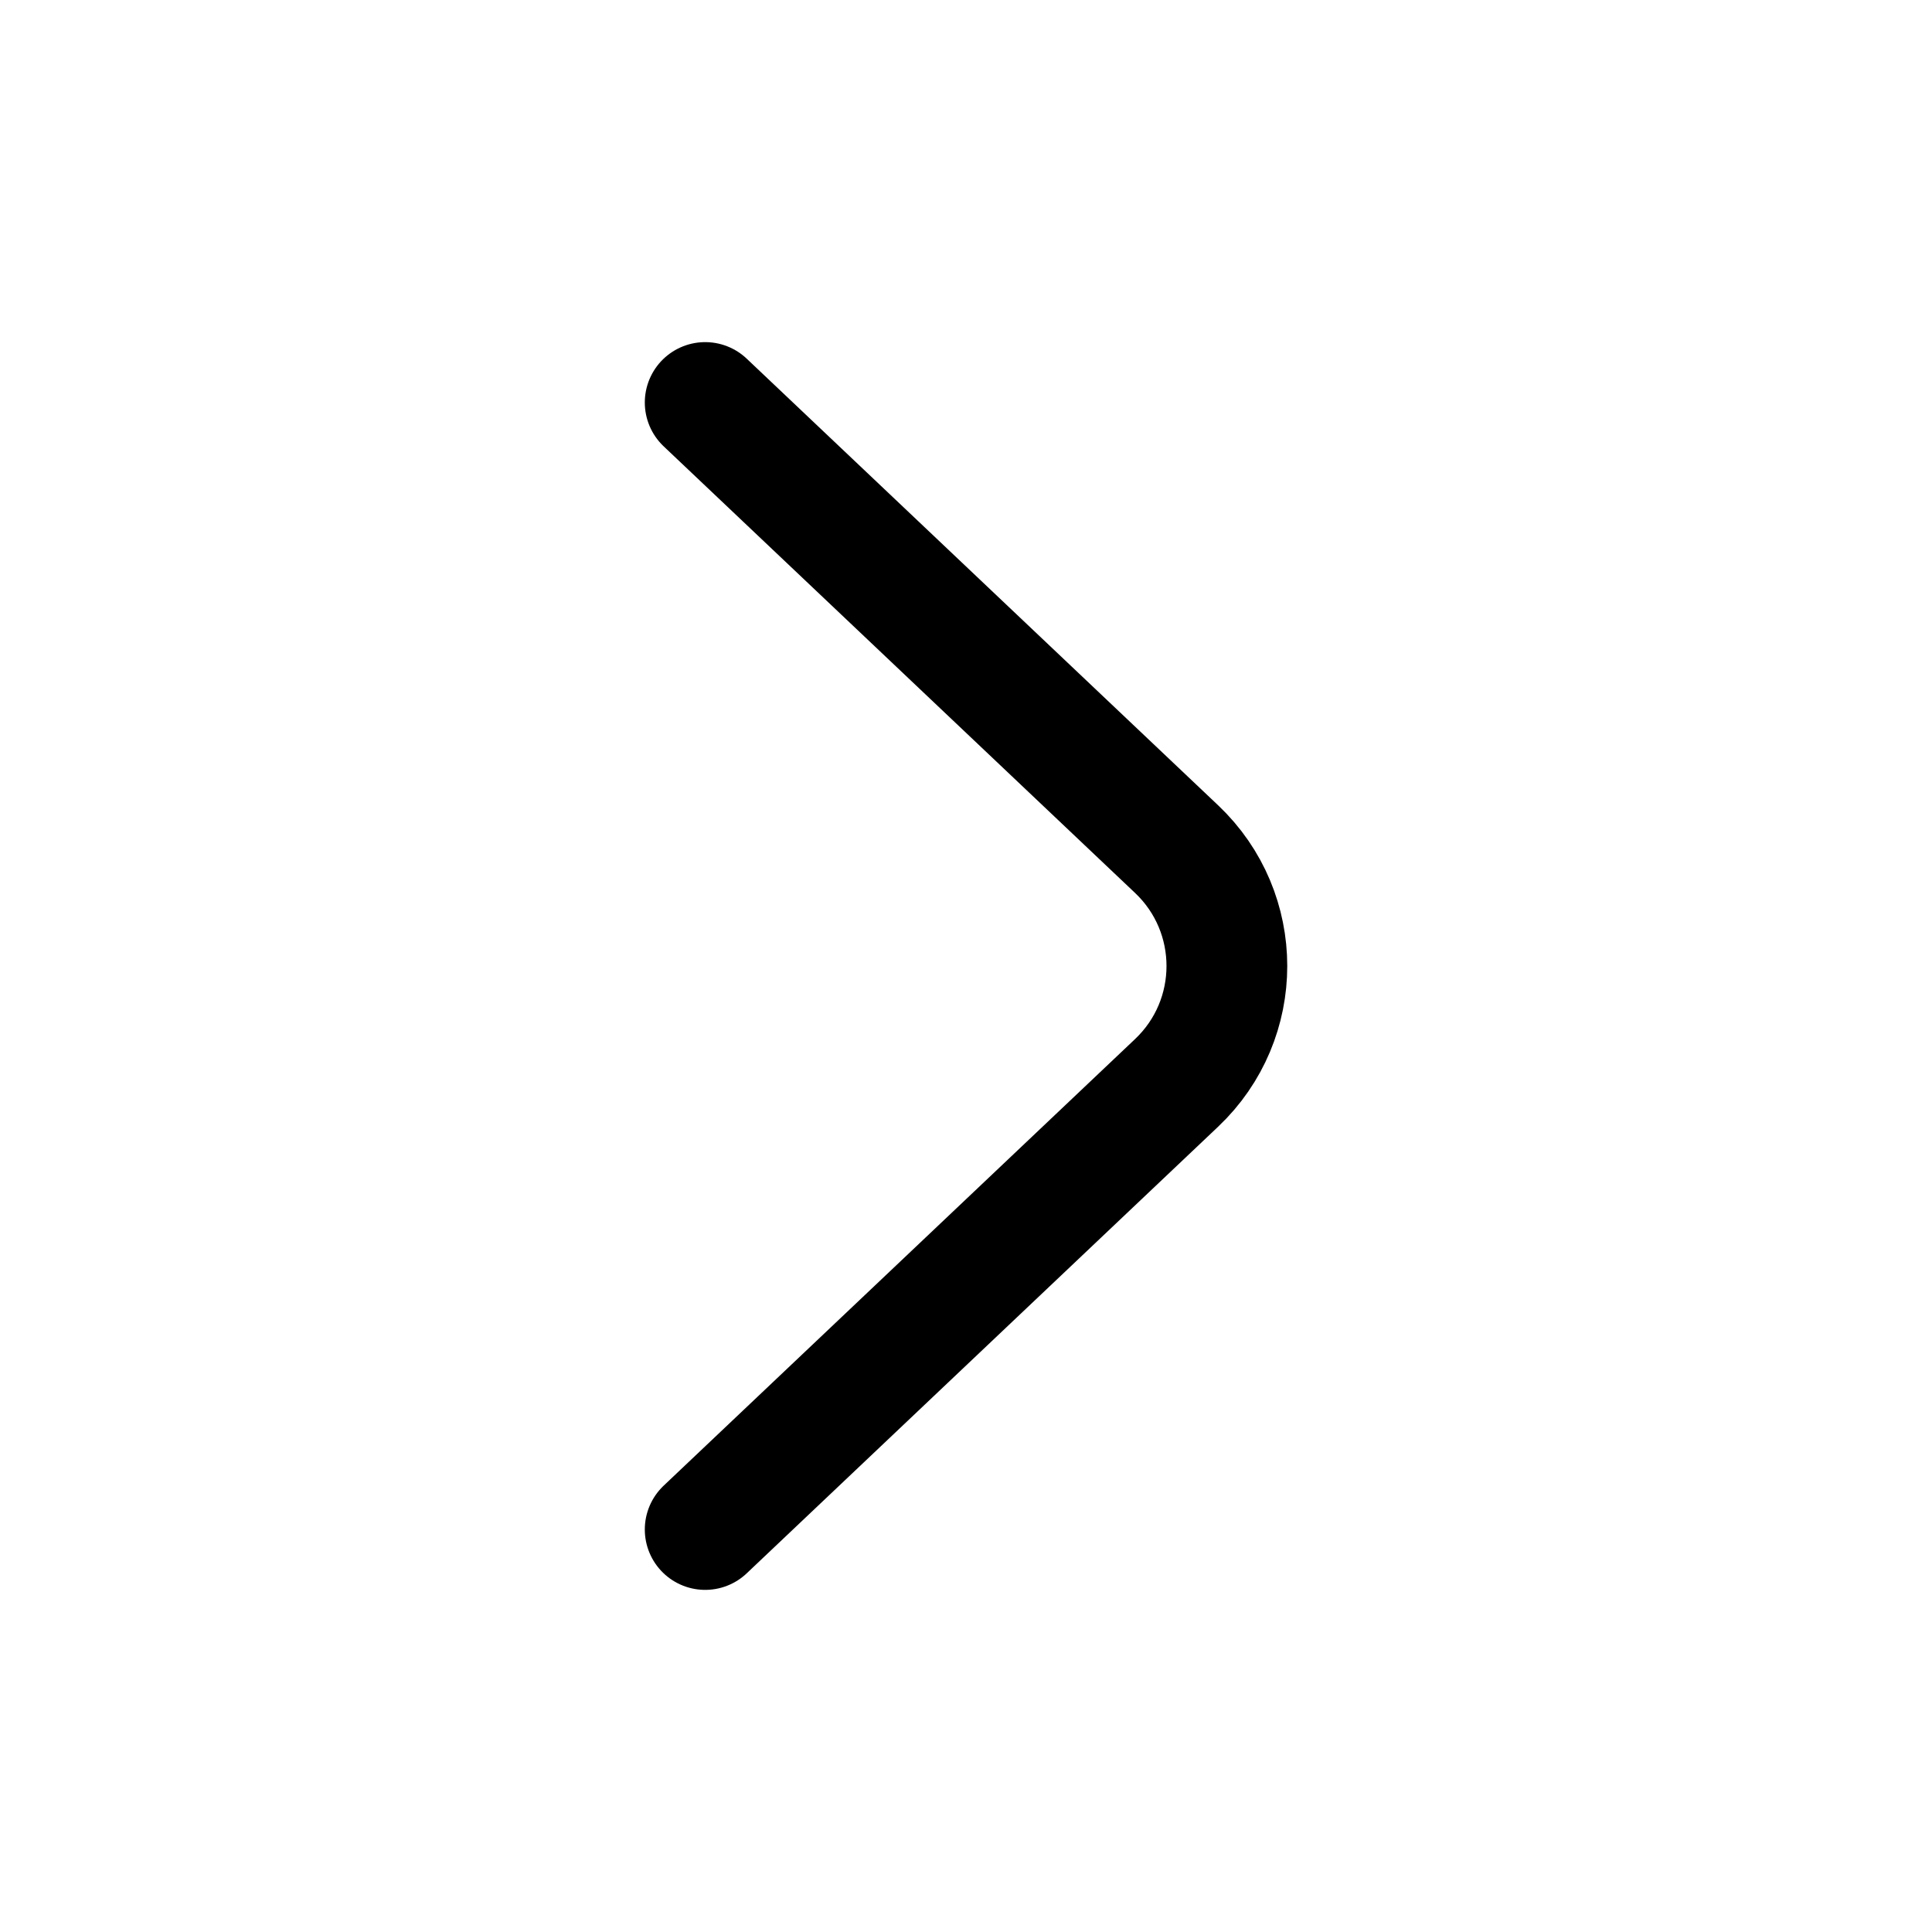
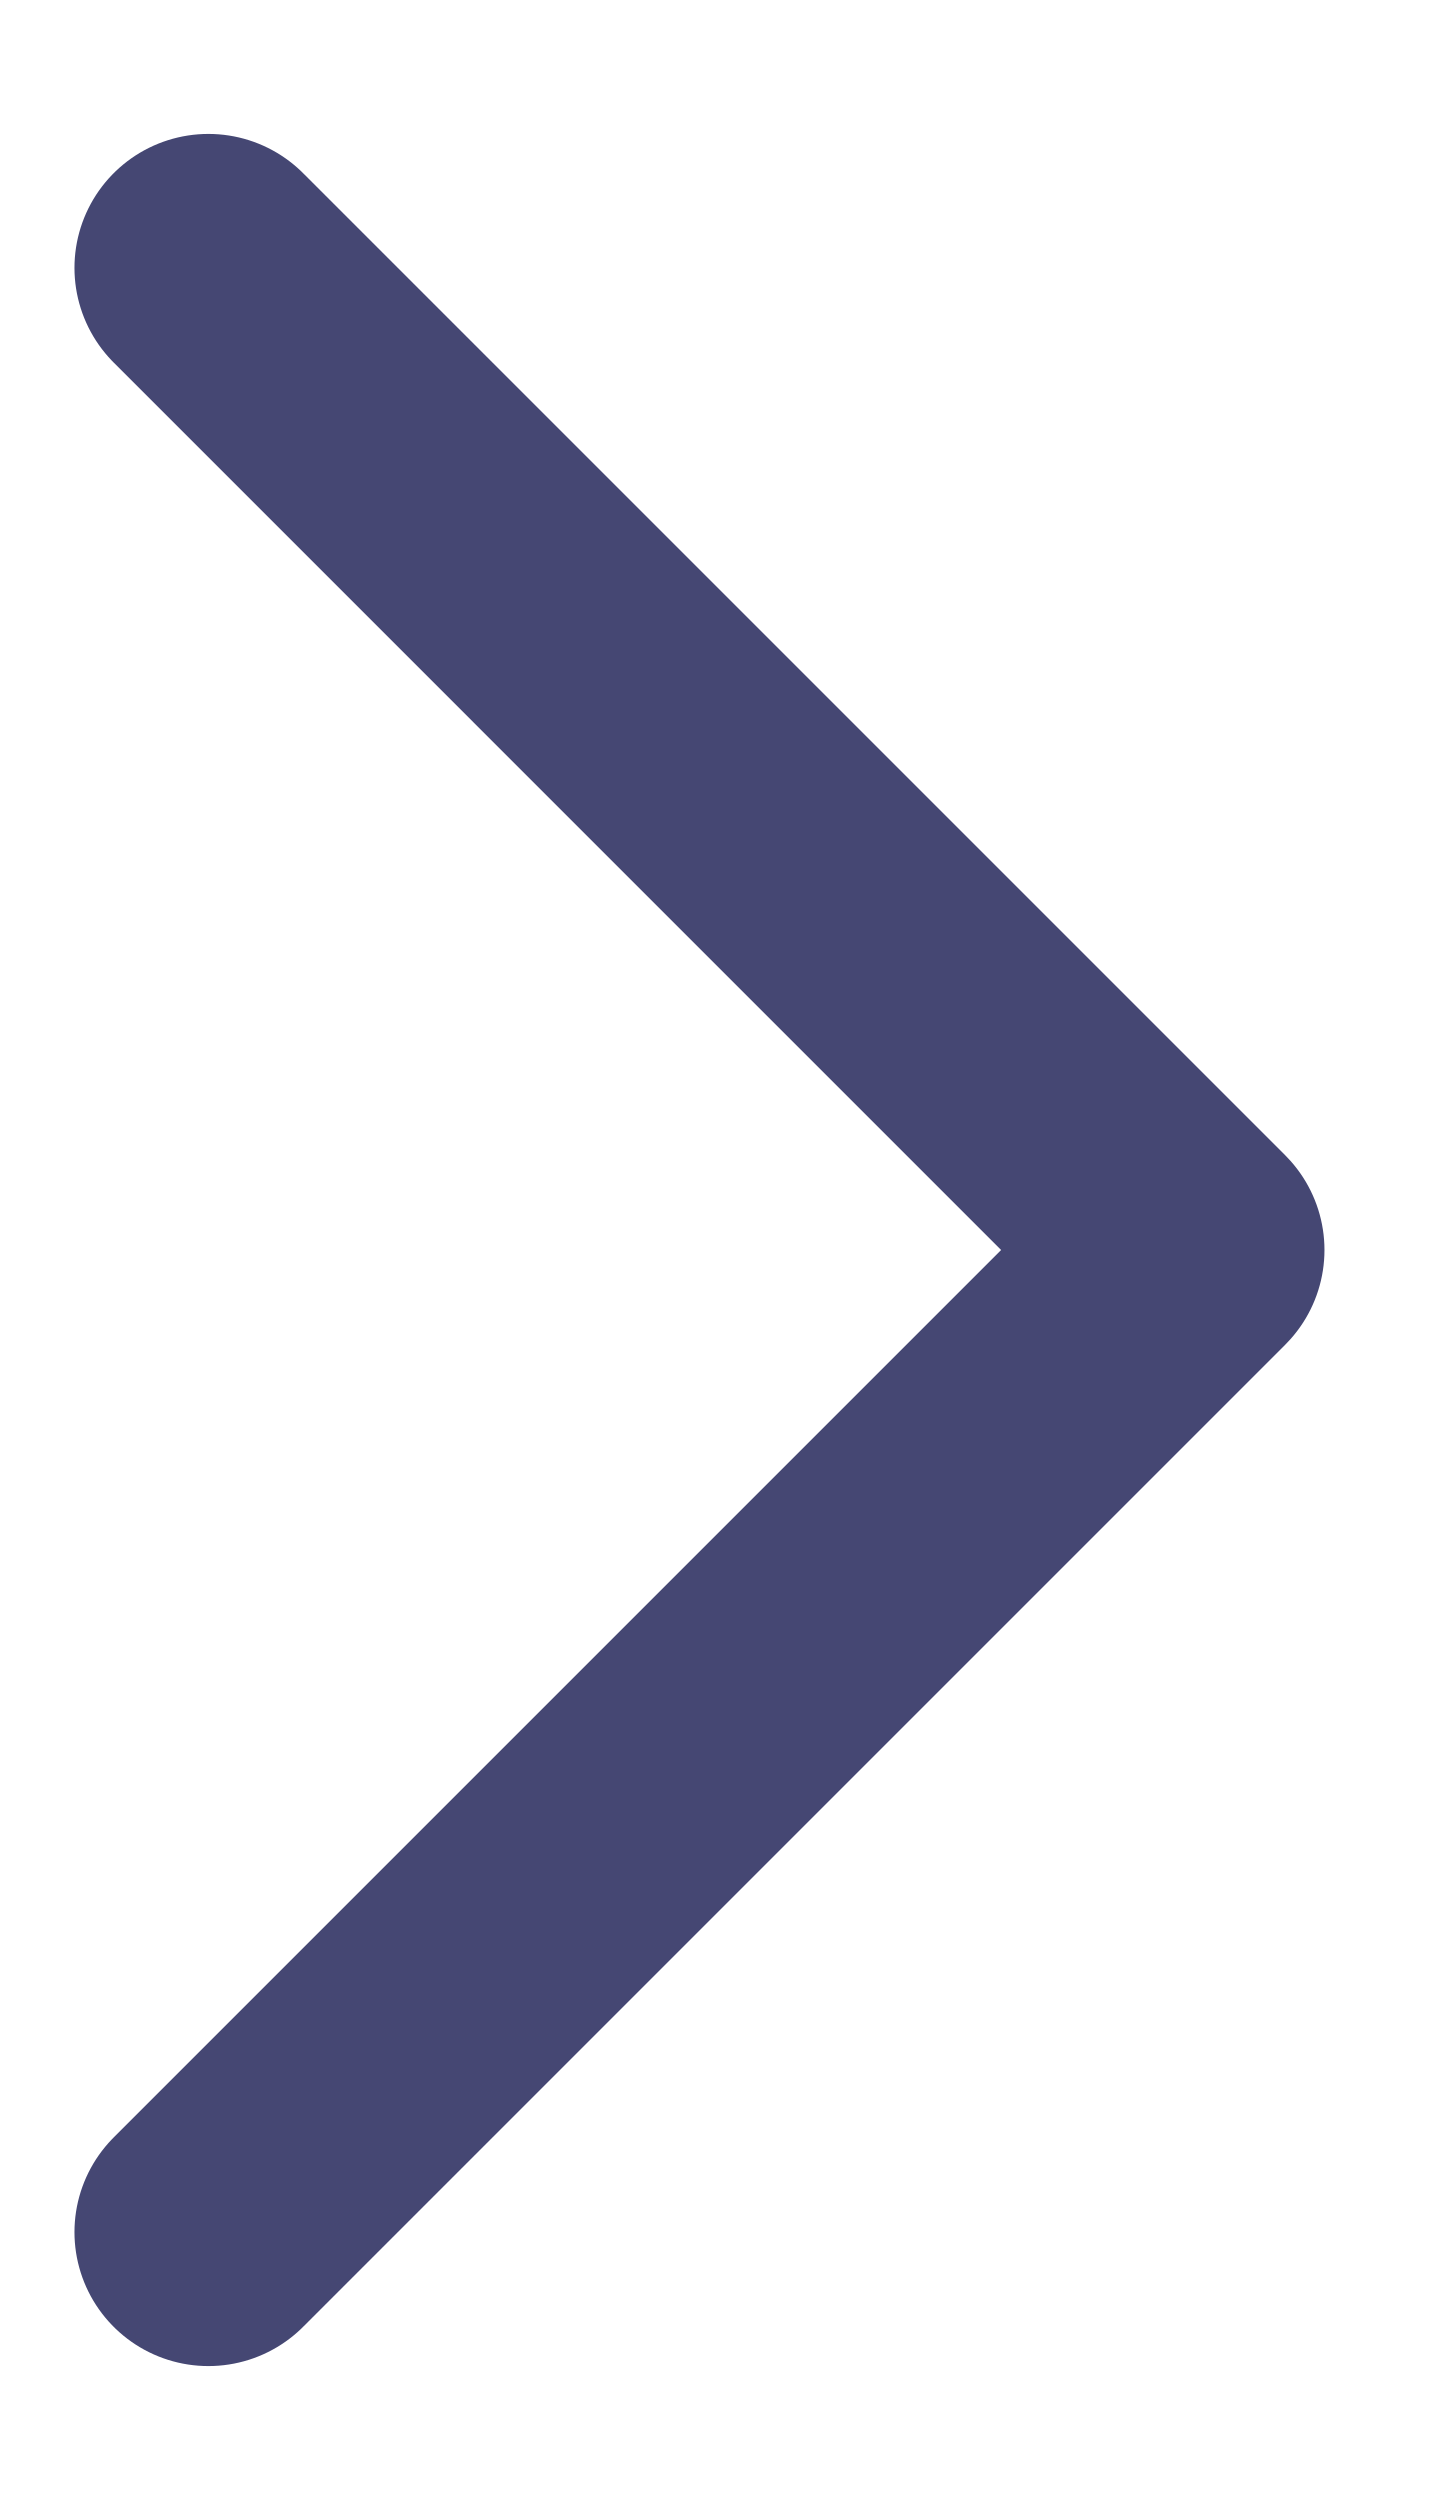
- <svg xmlns="http://www.w3.org/2000/svg" width="24" height="24" viewBox="0 0 24 24" fill="none">
-   <path d="M8.76 5L14.616 10.548C15.449 11.337 15.449 12.663 14.616 13.452L8.76 19" stroke="black" stroke-width="1.5" stroke-linecap="round" />
+ <svg xmlns="http://www.w3.org/2000/svg" width="8" height="14" viewBox="0 0 8 14" fill="none">
+   <path d="M1.167 1.5L6.667 7L1.167 12.5" stroke="#454773" stroke-width="1.5" stroke-linecap="round" stroke-linejoin="round" />
</svg>
